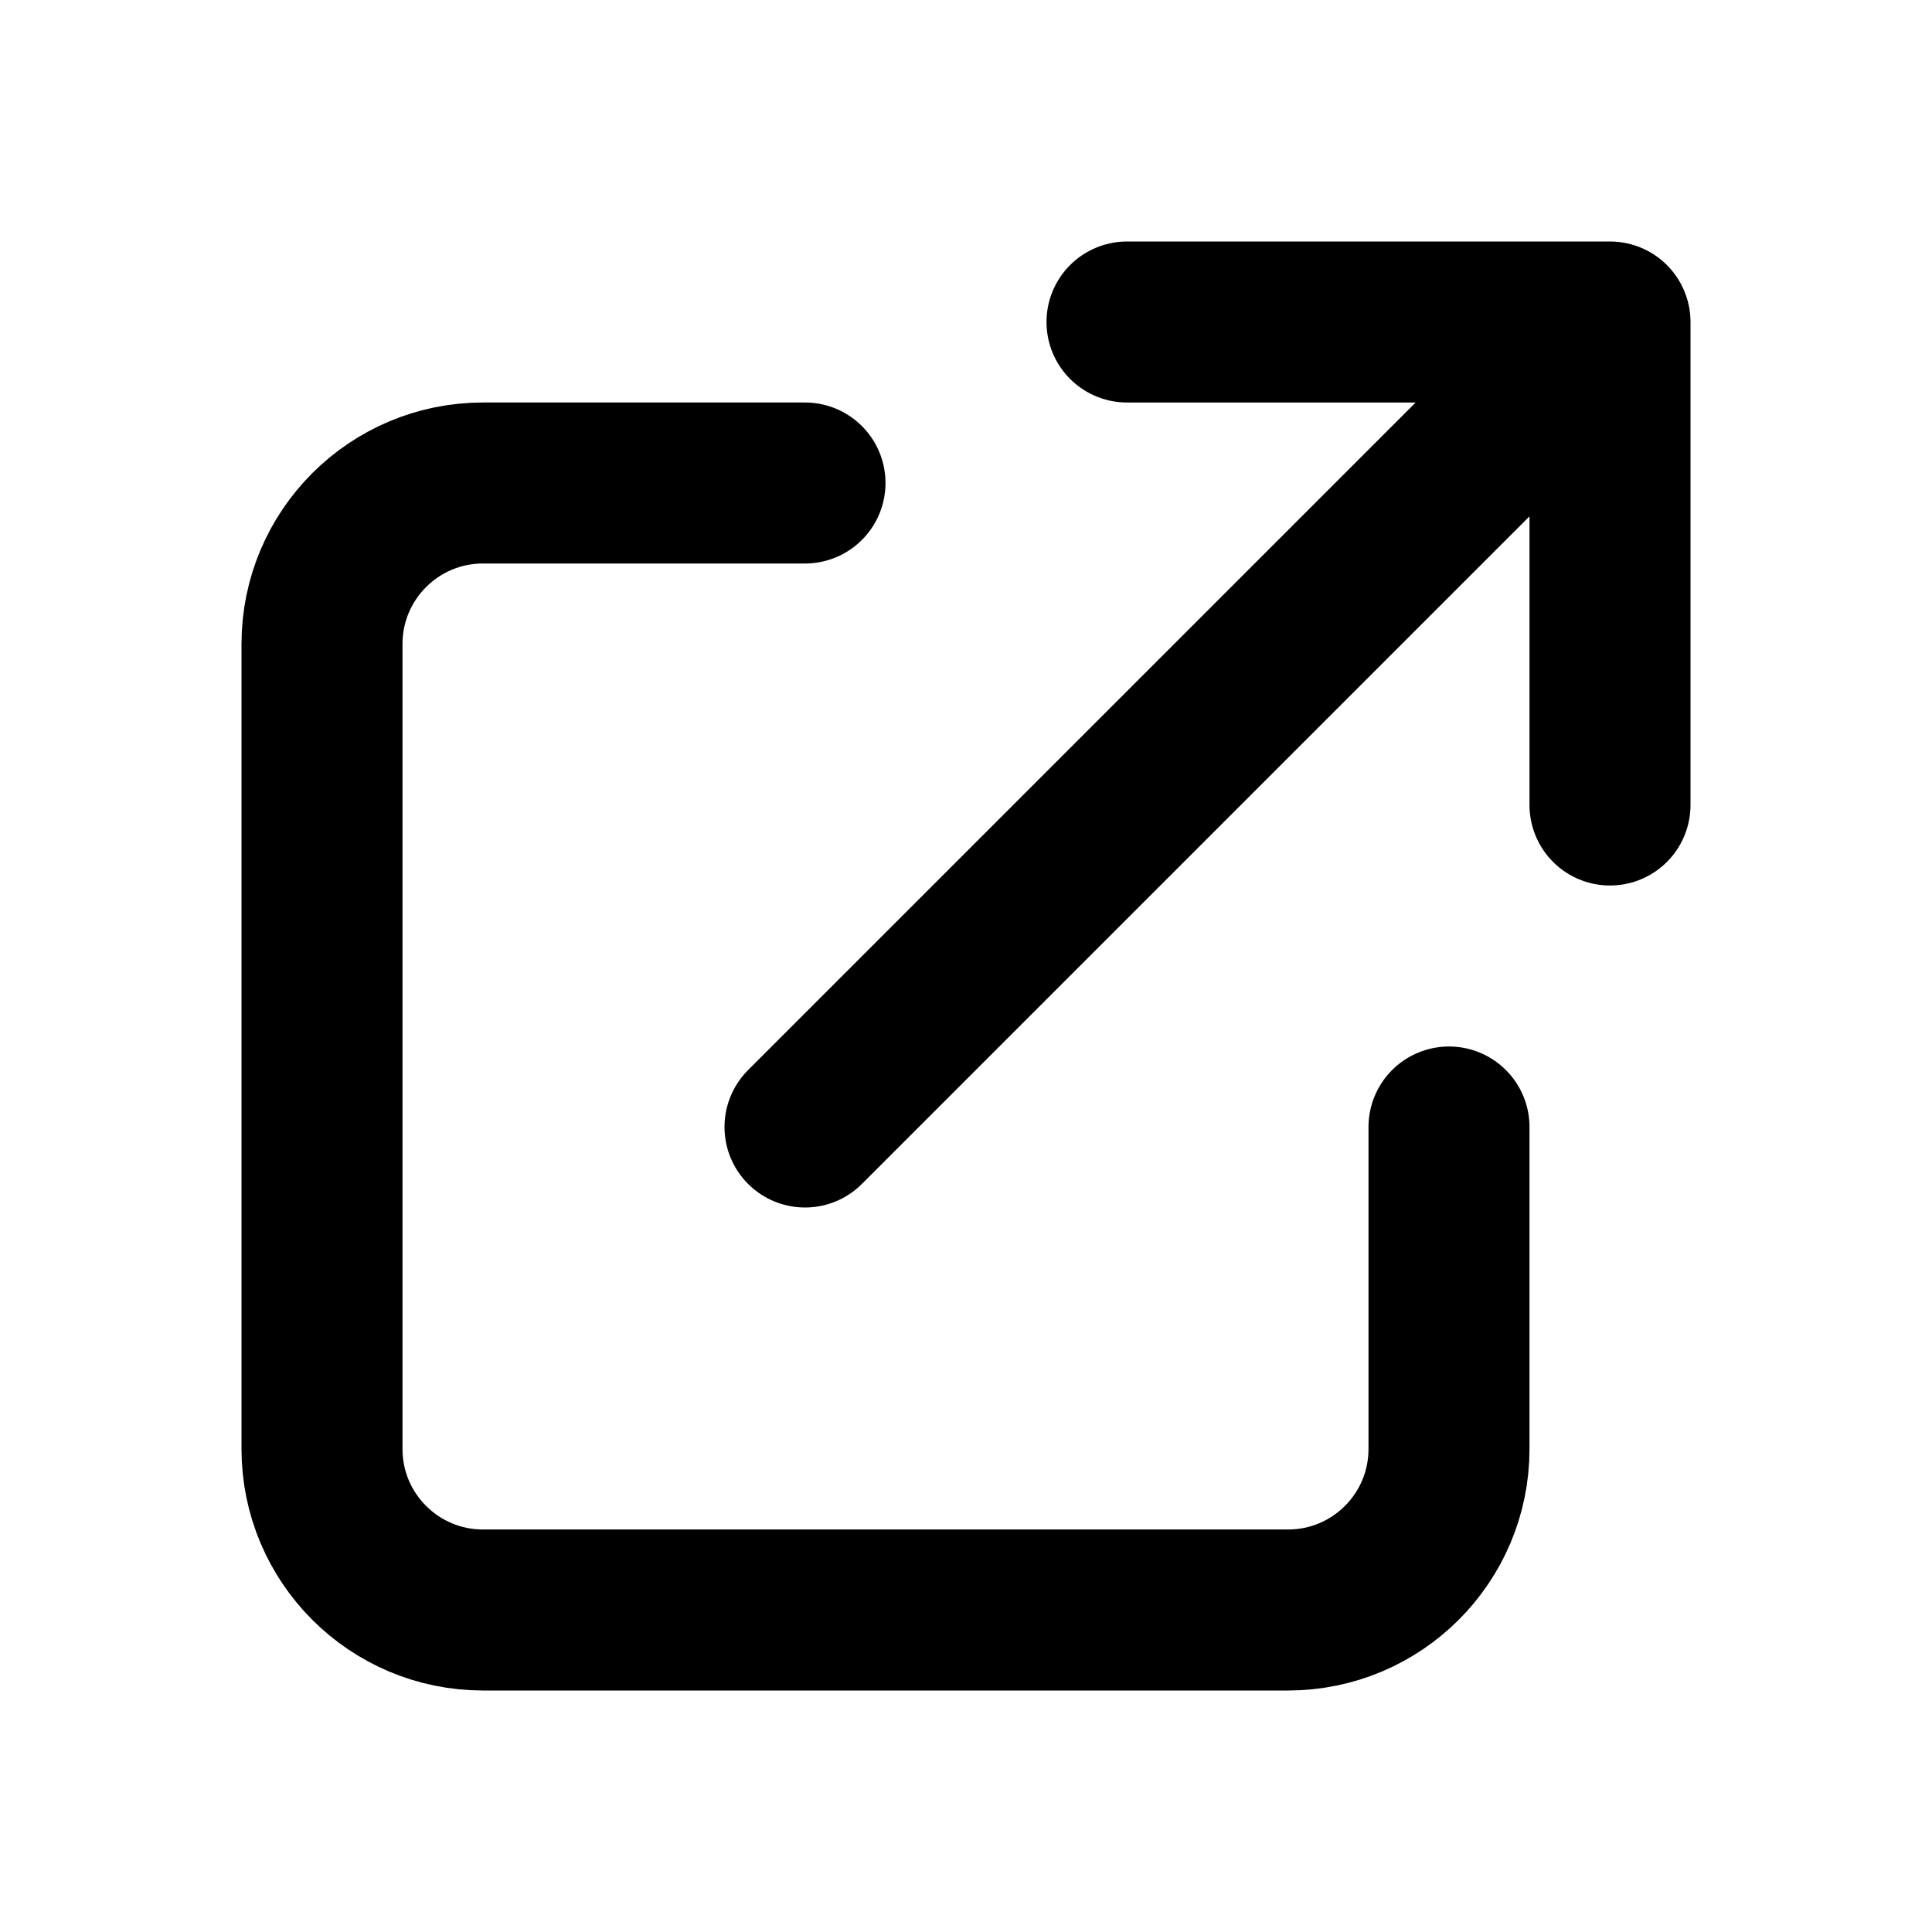
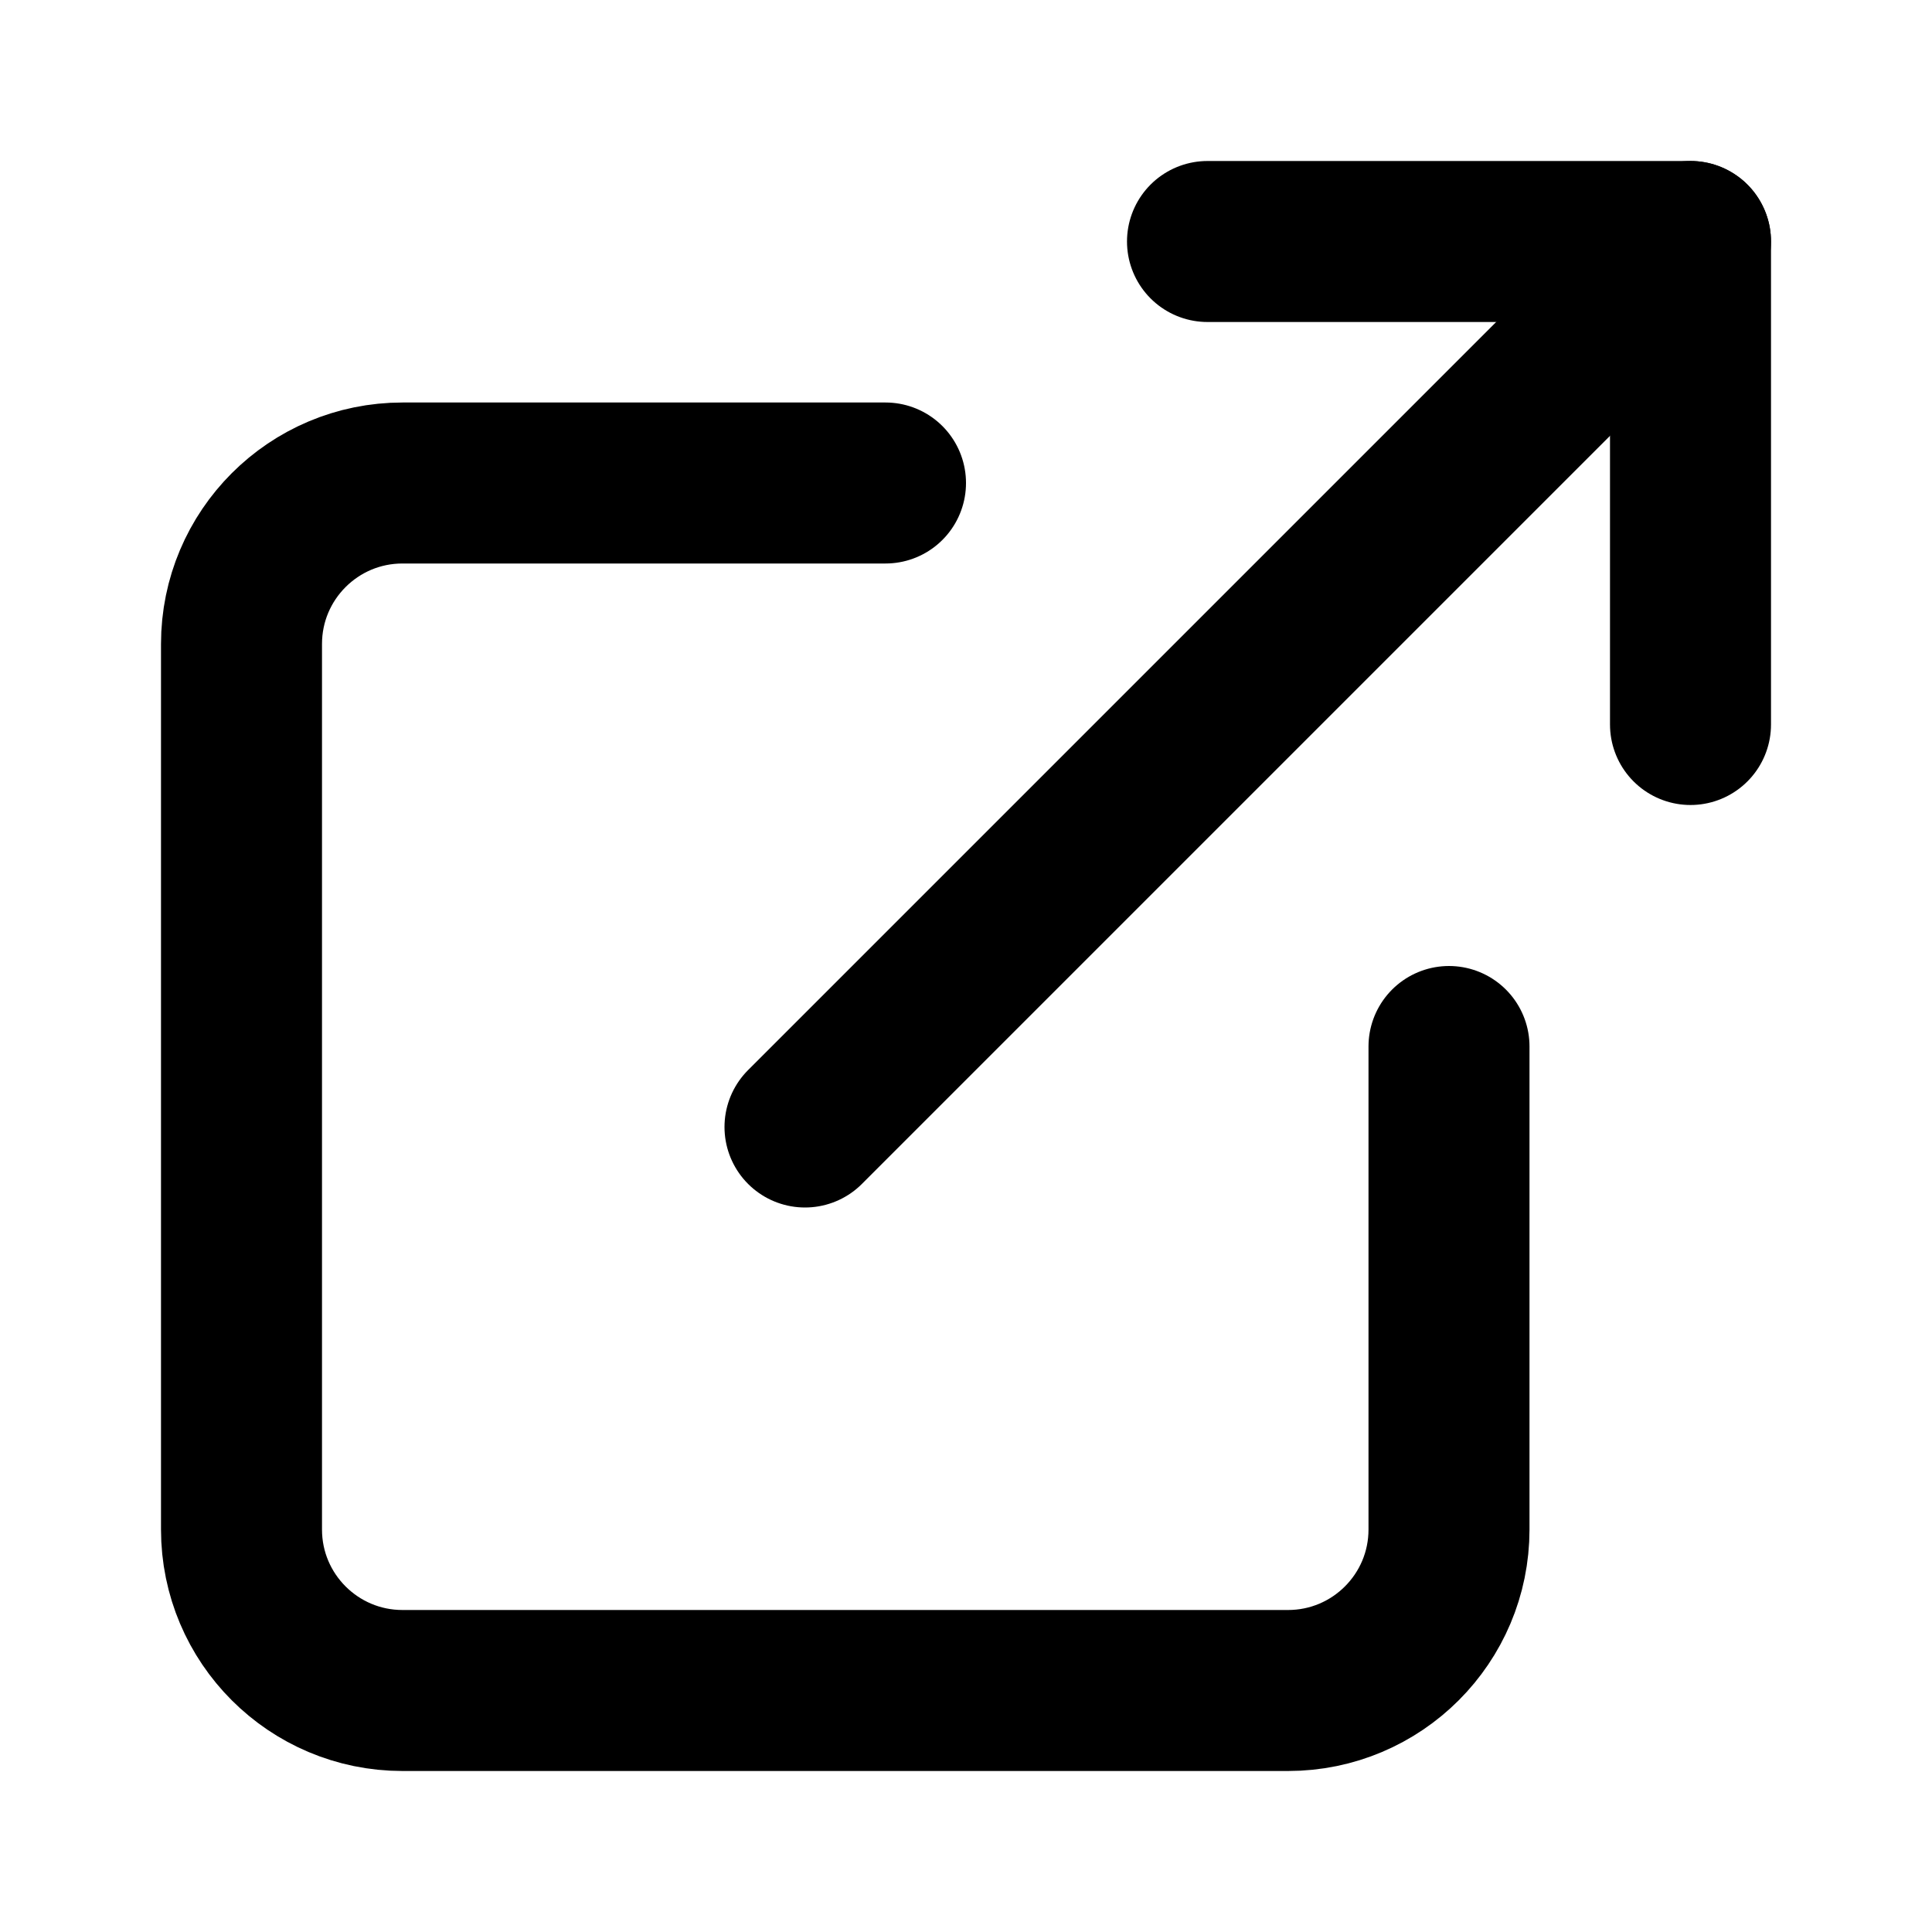
- <svg fill="none" stroke="currentColor" viewBox="0 0 24 24">
-   <path stroke-linecap="round" stroke-linejoin="round" stroke-width="2" d="M10 6H6a2 2 0 00-2 2v10a2 2 0 002 2h10a2 2 0 002-2v-4M14 4h6m0 0v6m0-6L10 14" />
+ <svg xmlns="http://www.w3.org/2000/svg" viewBox="0 0 24 24" fill="none" stroke="currentColor" stroke-width="2" stroke-linecap="round" stroke-linejoin="round" class="{{ include.class | default: 'h-full w-auto' }}">
+   <path d="M18 13v6a2 2 0 0 1-2 2H5a2 2 0 0 1-2-2V8a2 2 0 0 1 2-2h6" />
+   <polyline points="15 3 21 3 21 9" />
+   <line x1="10" x2="21" y1="14" y2="3" />
</svg>
